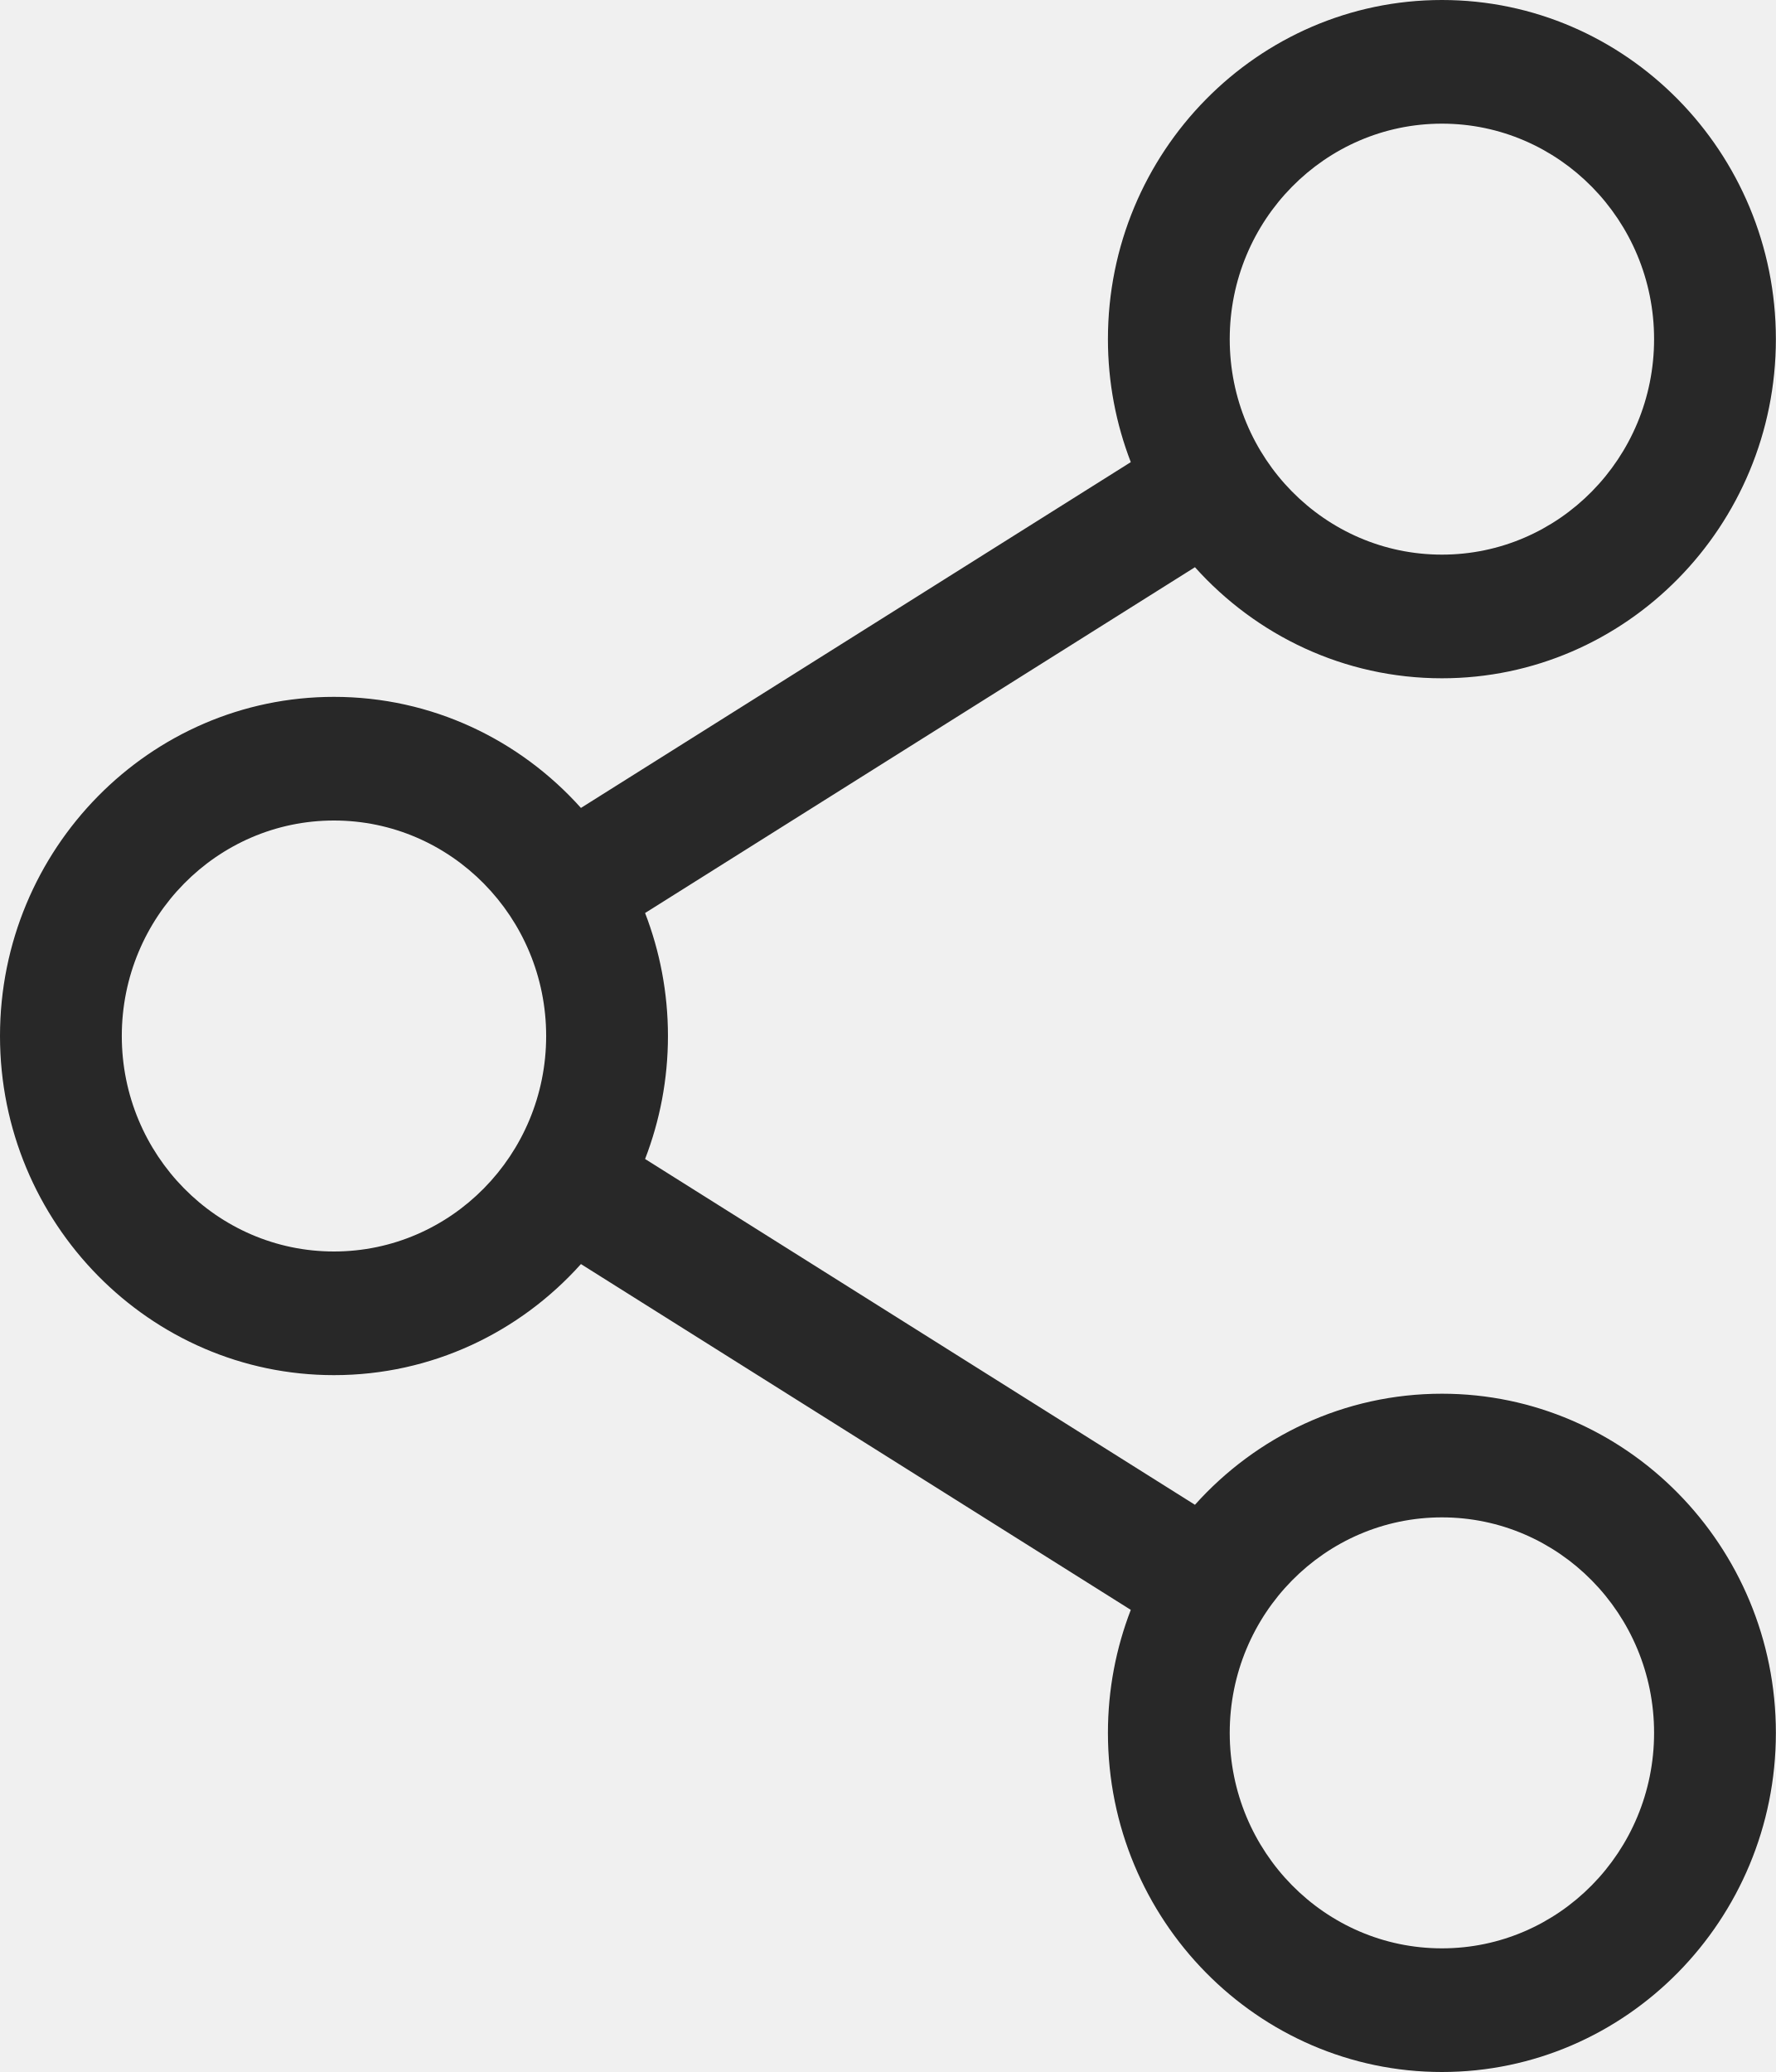
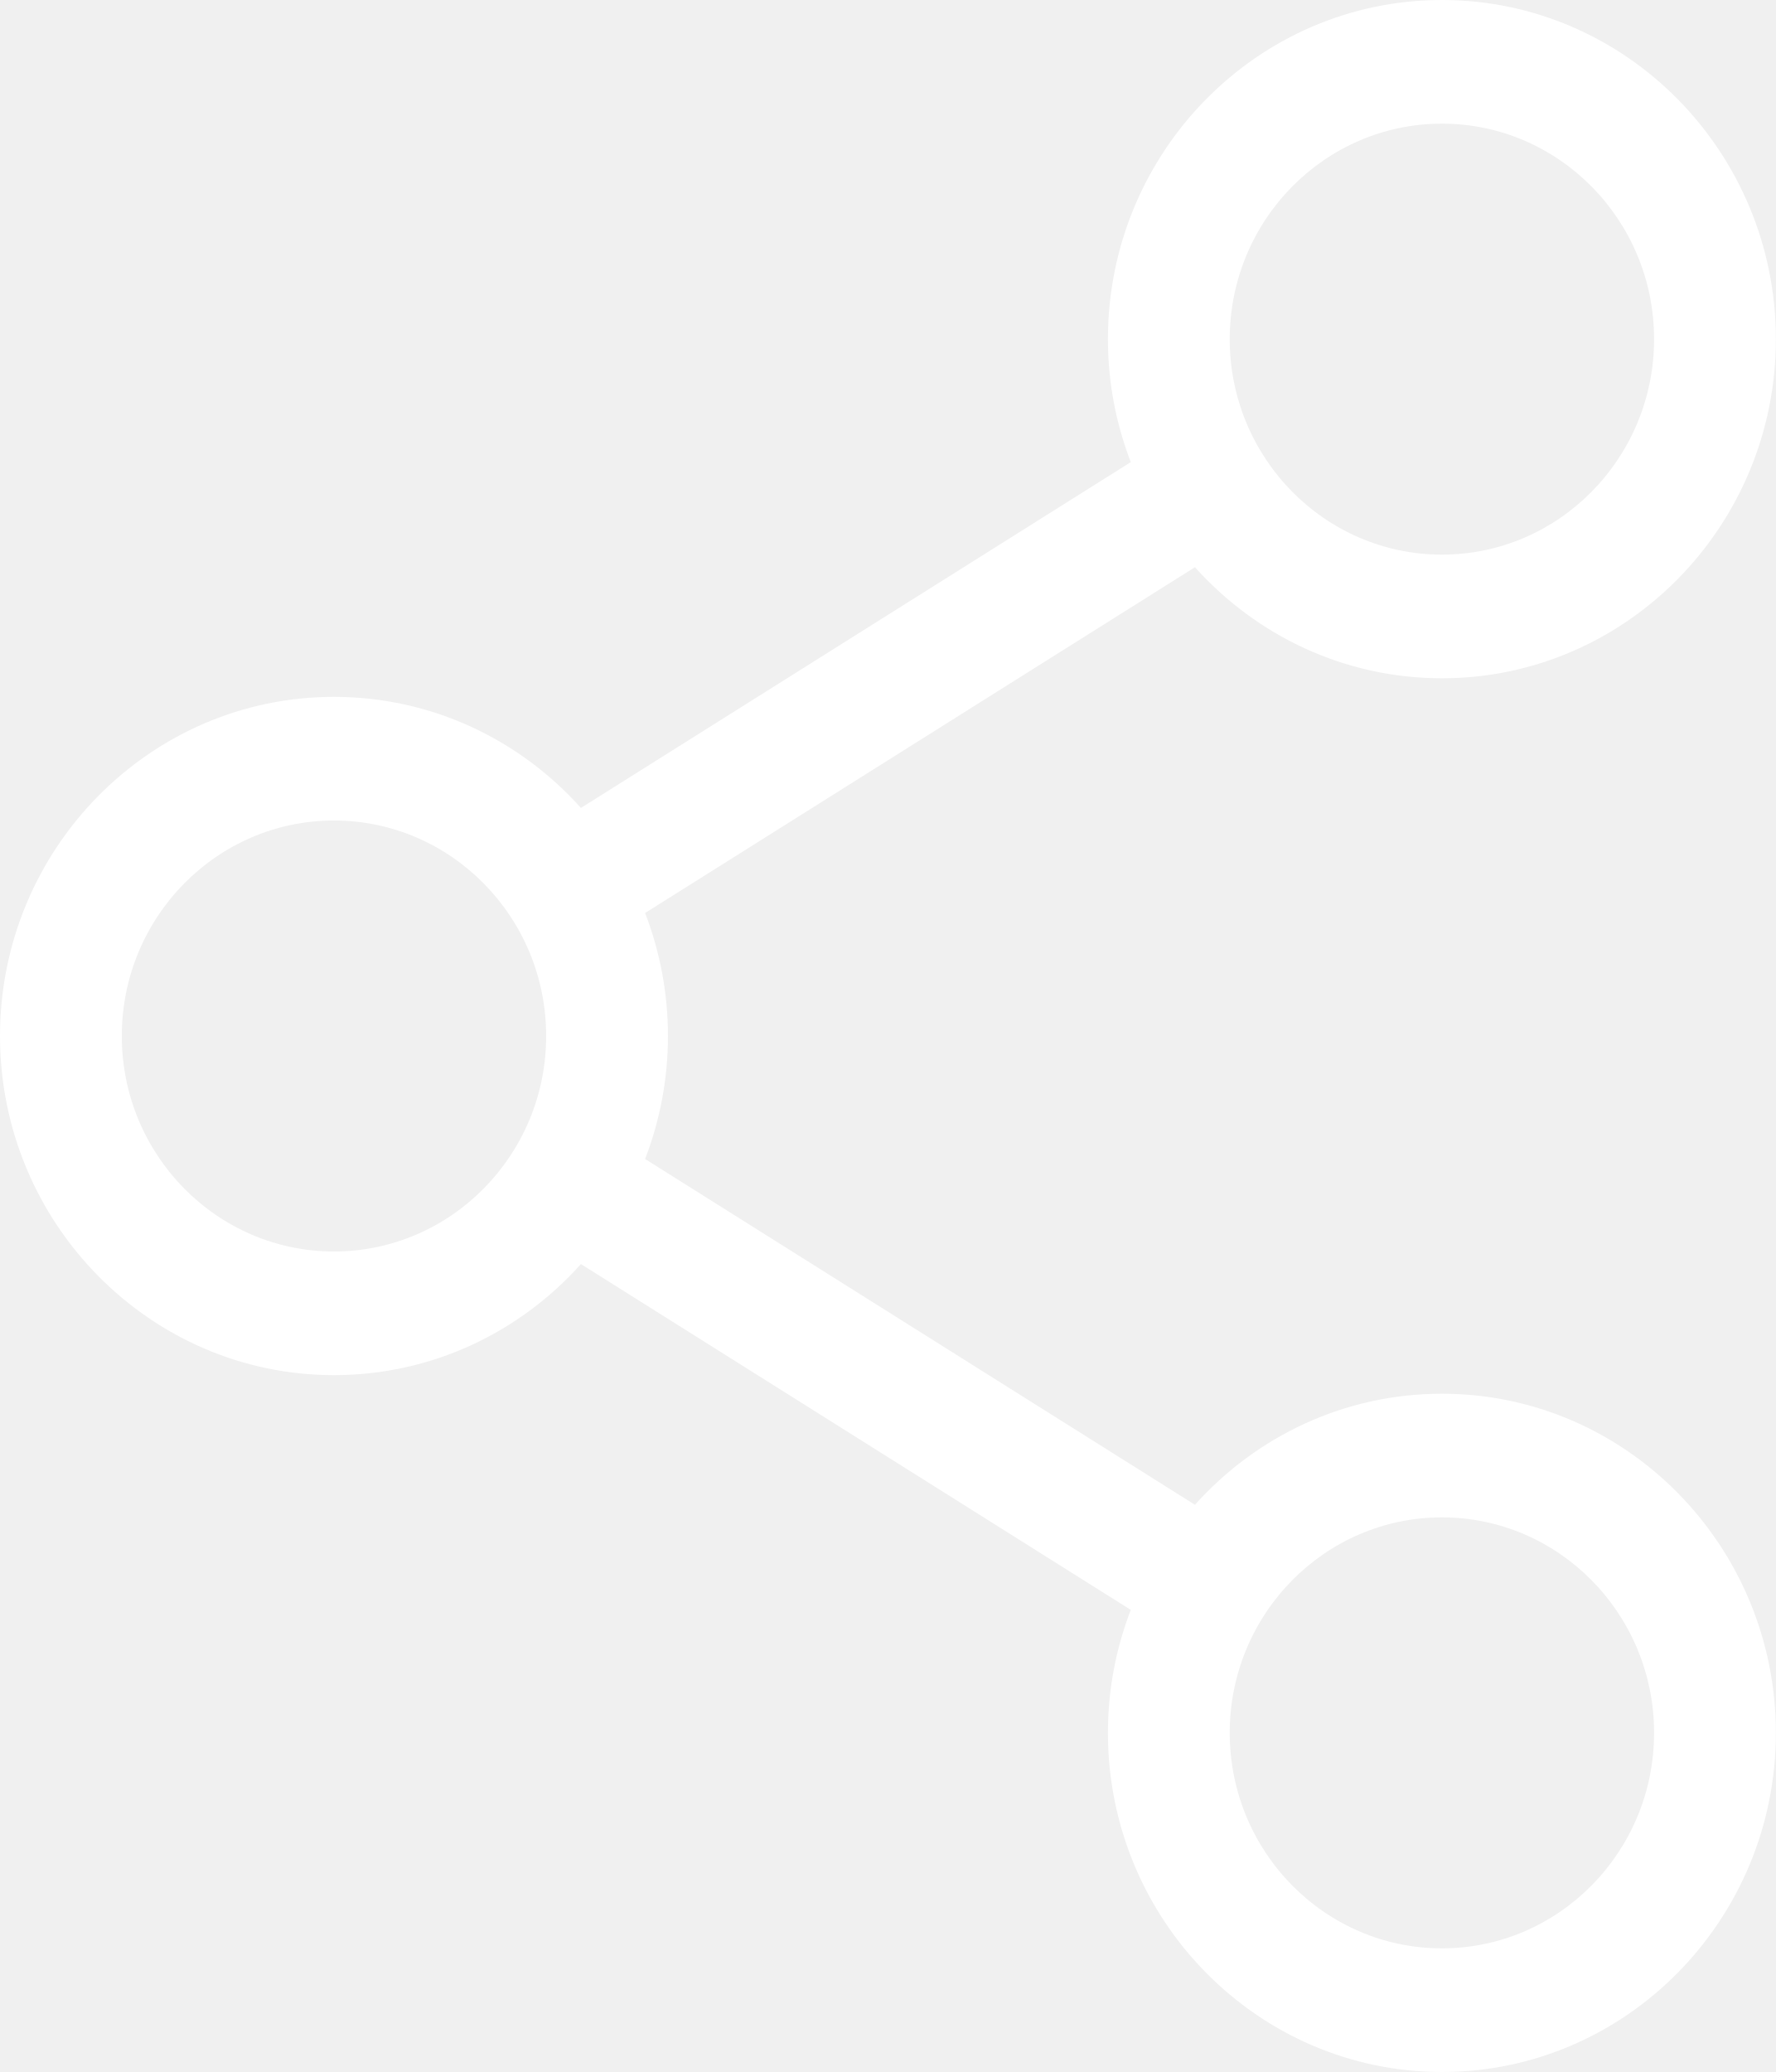
<svg xmlns="http://www.w3.org/2000/svg" width="24" height="28" viewBox="0 0 24 28" fill="none">
-   <path d="M19.487 18.834C18.165 18.834 16.975 19.413 16.149 20.335L8.718 15.662C8.917 15.146 9.027 14.586 9.027 14C9.027 13.414 8.917 12.854 8.718 12.338L16.149 7.665C16.975 8.586 18.165 9.166 19.487 9.166C21.975 9.166 24 7.11 24 4.583C24 2.056 21.975 0 19.487 0C16.998 0 14.973 2.056 14.973 4.583C14.973 5.169 15.083 5.729 15.282 6.245L7.851 10.918C7.025 9.996 5.835 9.417 4.513 9.417C2.025 9.417 0 11.473 0 14C0 16.527 2.025 18.583 4.513 18.583C5.835 18.583 7.025 18.004 7.851 17.082L15.282 21.755C15.083 22.271 14.973 22.831 14.973 23.417C14.973 25.944 16.998 28 19.487 28C21.975 28 24 25.944 24 23.417C24 20.89 21.975 18.834 19.487 18.834V18.834ZM16.619 4.583C16.619 2.977 17.905 1.671 19.487 1.671C21.068 1.671 22.354 2.977 22.354 4.583C22.354 6.189 21.068 7.495 19.487 7.495C17.905 7.495 16.619 6.189 16.619 4.583ZM4.513 16.912C2.932 16.912 1.646 15.606 1.646 14C1.646 12.394 2.932 11.088 4.513 11.088C6.095 11.088 7.381 12.394 7.381 14C7.381 15.606 6.095 16.912 4.513 16.912ZM16.619 23.417C16.619 21.811 17.905 20.505 19.487 20.505C21.068 20.505 22.354 21.811 22.354 23.417C22.354 25.023 21.068 26.329 19.487 26.329C17.905 26.329 16.619 25.023 16.619 23.417Z" fill="#282828" />
+   <path d="M19.487 18.834C18.165 18.834 16.975 19.413 16.149 20.335L8.718 15.662C8.917 15.146 9.027 14.586 9.027 14C9.027 13.414 8.917 12.854 8.718 12.338L16.149 7.665C16.975 8.586 18.165 9.166 19.487 9.166C21.975 9.166 24 7.11 24 4.583C24 2.056 21.975 0 19.487 0C16.998 0 14.973 2.056 14.973 4.583C14.973 5.169 15.083 5.729 15.282 6.245L7.851 10.918C7.025 9.996 5.835 9.417 4.513 9.417C2.025 9.417 0 11.473 0 14C0 16.527 2.025 18.583 4.513 18.583C5.835 18.583 7.025 18.004 7.851 17.082L15.282 21.755C15.083 22.271 14.973 22.831 14.973 23.417C14.973 25.944 16.998 28 19.487 28C21.975 28 24 25.944 24 23.417C24 20.89 21.975 18.834 19.487 18.834V18.834ZM16.619 4.583C16.619 2.977 17.905 1.671 19.487 1.671C21.068 1.671 22.354 2.977 22.354 4.583C22.354 6.189 21.068 7.495 19.487 7.495C17.905 7.495 16.619 6.189 16.619 4.583ZM4.513 16.912C2.932 16.912 1.646 15.606 1.646 14C1.646 12.394 2.932 11.088 4.513 11.088C6.095 11.088 7.381 12.394 7.381 14C7.381 15.606 6.095 16.912 4.513 16.912ZM16.619 23.417C16.619 21.811 17.905 20.505 19.487 20.505C21.068 20.505 22.354 21.811 22.354 23.417C22.354 25.023 21.068 26.329 19.487 26.329C17.905 26.329 16.619 25.023 16.619 23.417Z" fill="#ffffff" />
</svg>
